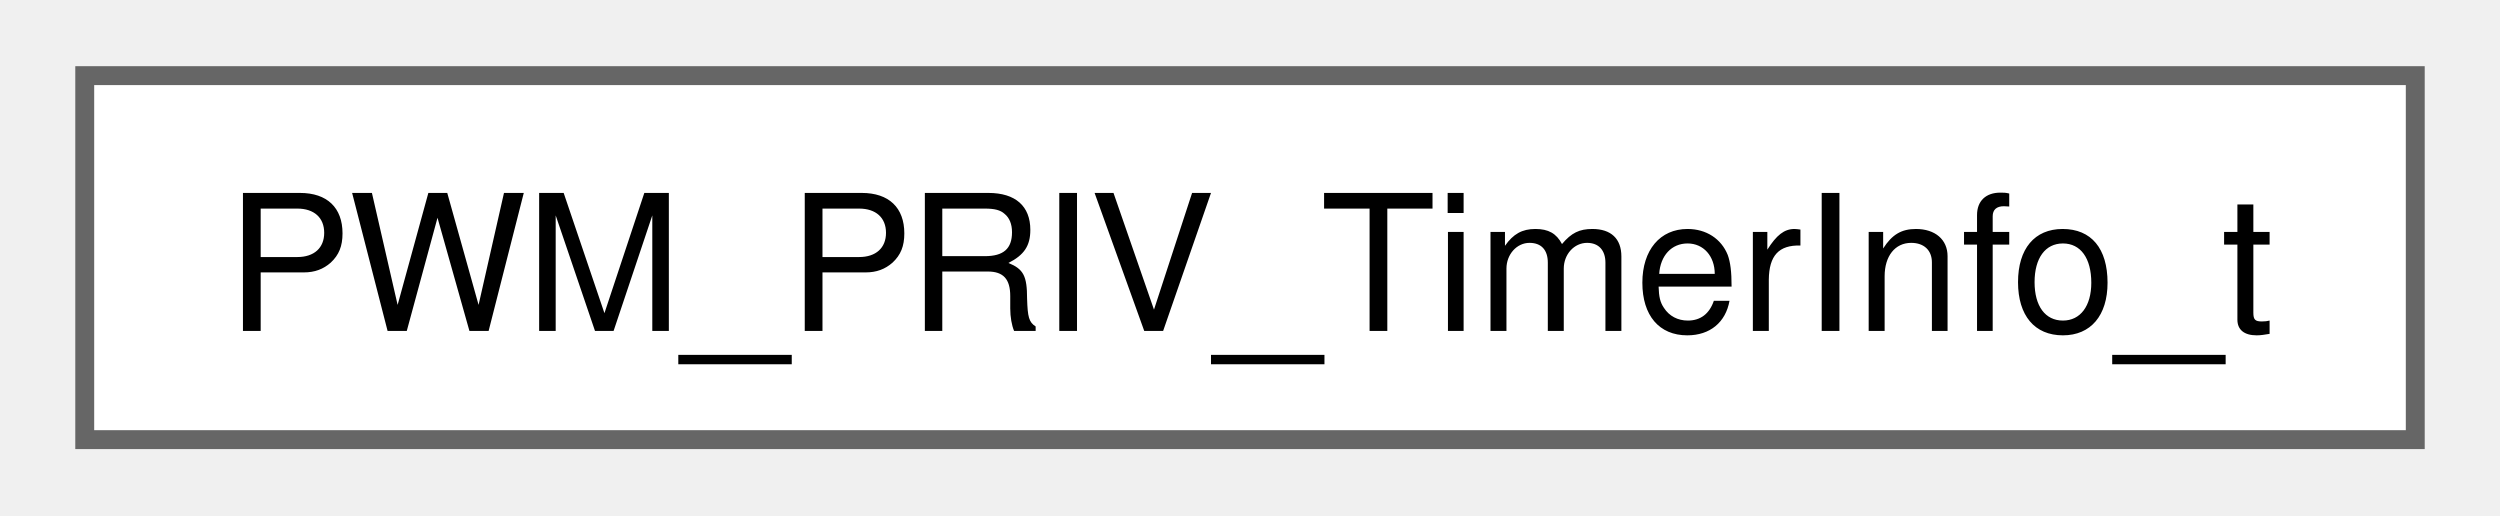
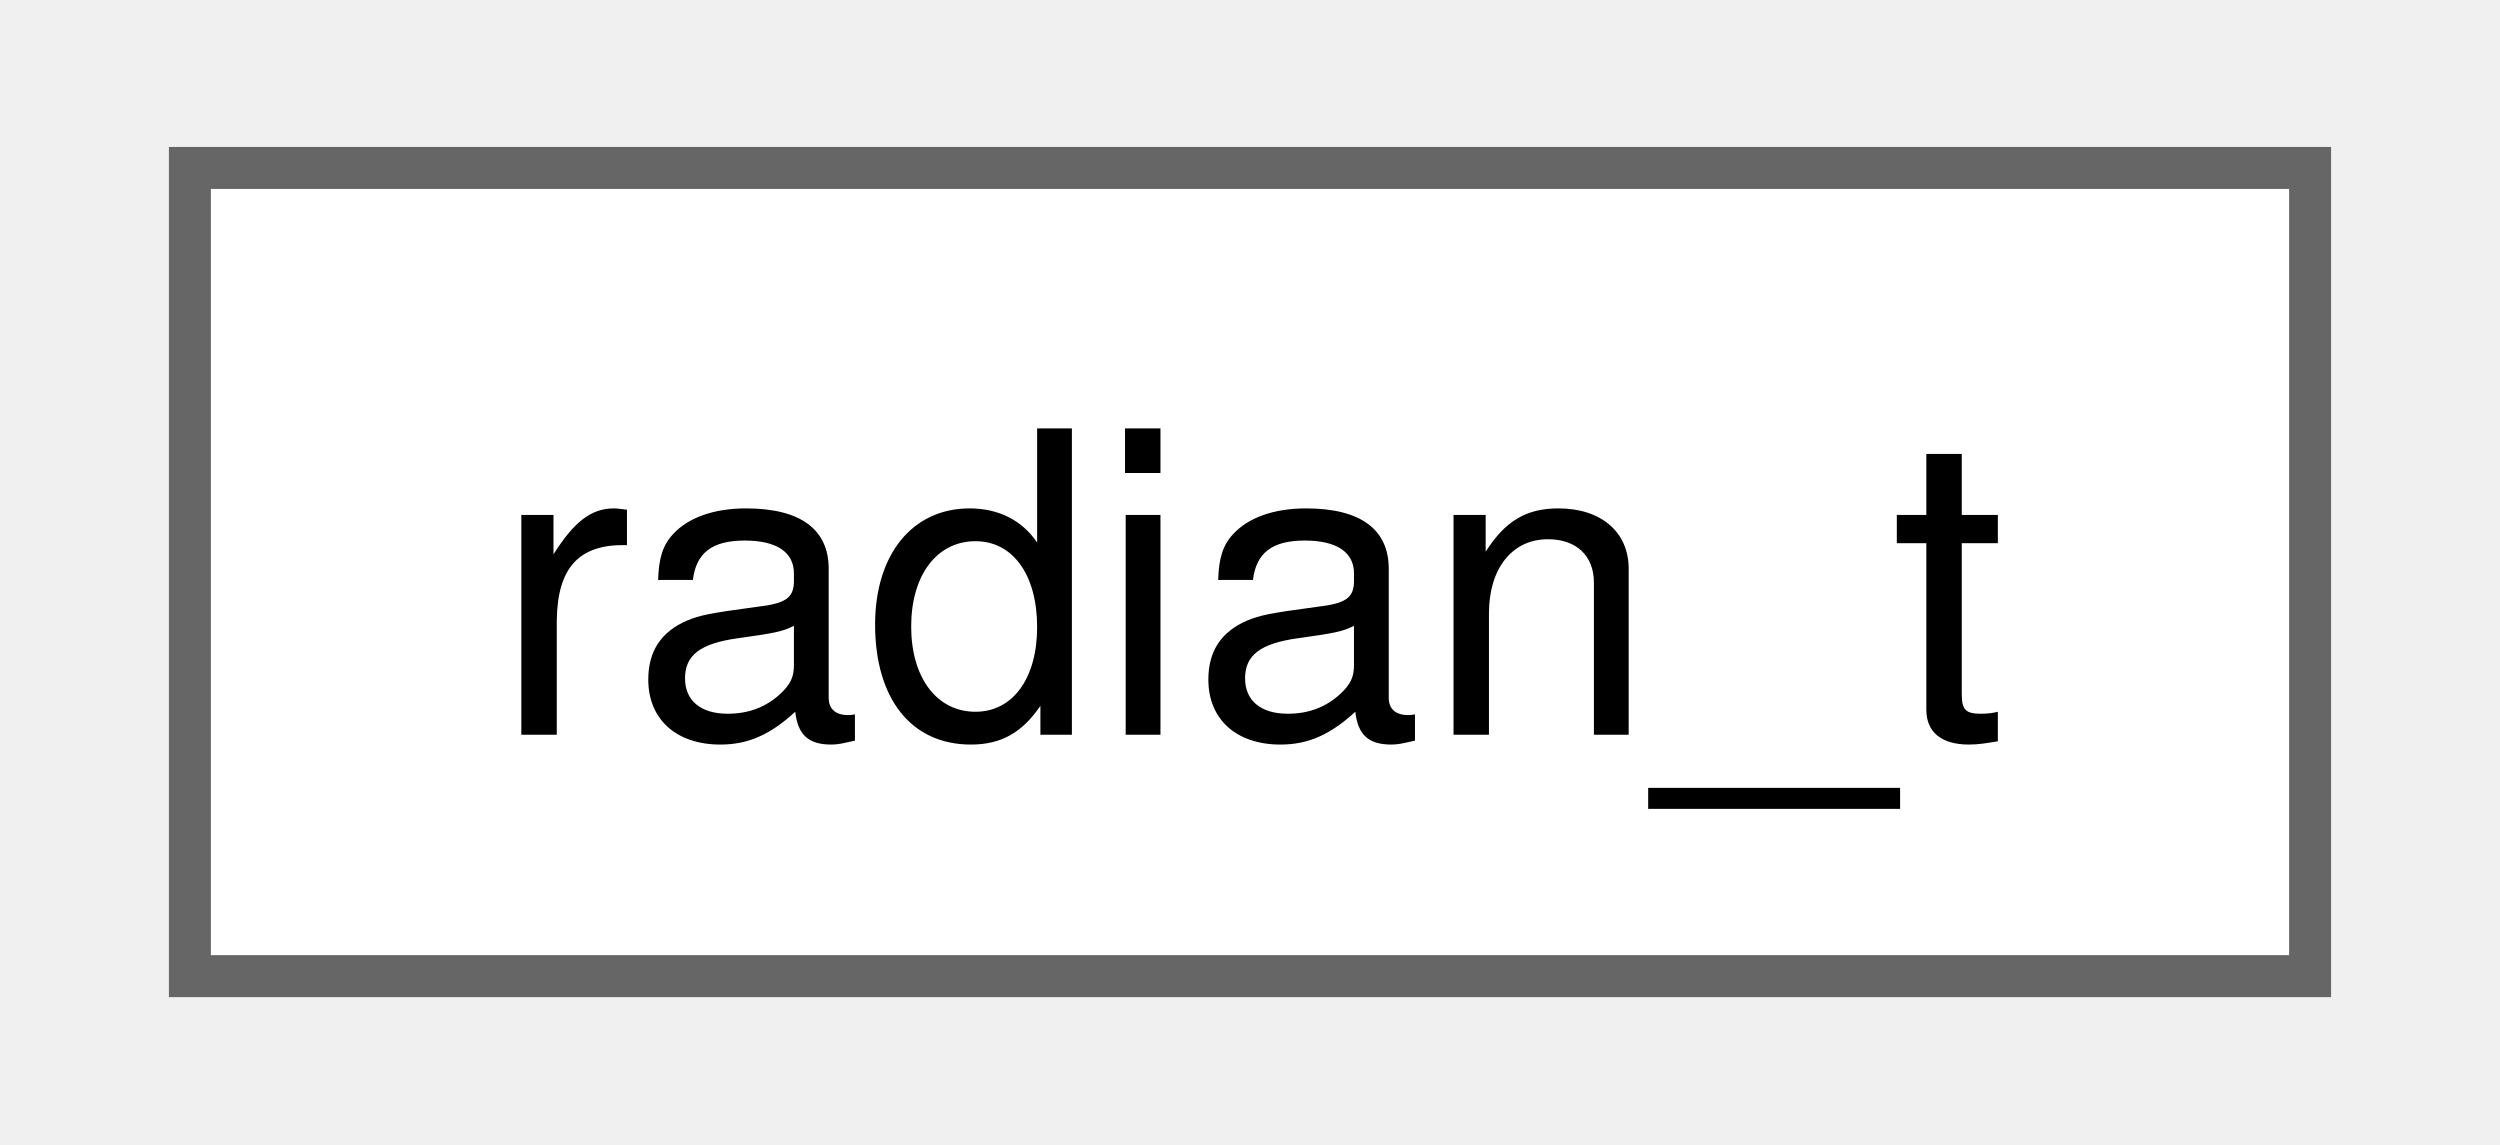
- <svg xmlns="http://www.w3.org/2000/svg" xmlns:xlink="http://www.w3.org/1999/xlink" width="131pt" height="27pt" viewBox="0.00 0.00 131.25 27.25">
+ <svg xmlns="http://www.w3.org/2000/svg" xmlns:xlink="http://www.w3.org/1999/xlink" width="59pt" height="27pt" viewBox="0.00 0.00 58.50 27.25">
  <g id="graph0" class="graph" transform="scale(1 1) rotate(0) translate(4 23.25)">
    <g id="Node000000" class="node">
      <g id="a_Node000000">
-         <a xlink:href="structPWM__PRIV__TimerInfo__t.html" target="_top" xlink:title="Timer-specific information required to configure PWM.">
-           <polygon fill="white" stroke="#666666" points="123.25,-19.25 0,-19.25 0,0 123.25,0 123.25,-19.25" />
-           <text text-anchor="middle" x="61.62" y="-5.75" font-family="Helvetica,sans-Serif" font-size="10.00">PWM_PRIV_TimerInfo_t</text>
+         <a xlink:href="structradian__t.html" target="_top" xlink:title=" ">
+           <polygon fill="white" stroke="#666666" points="50.5,-19.25 0,-19.25 0,0 50.5,0 50.5,-19.25" />
+           <text text-anchor="middle" x="25.25" y="-5.75" font-family="Helvetica,sans-Serif" font-size="10.00">radian_t</text>
        </a>
      </g>
    </g>
  </g>
</svg>
